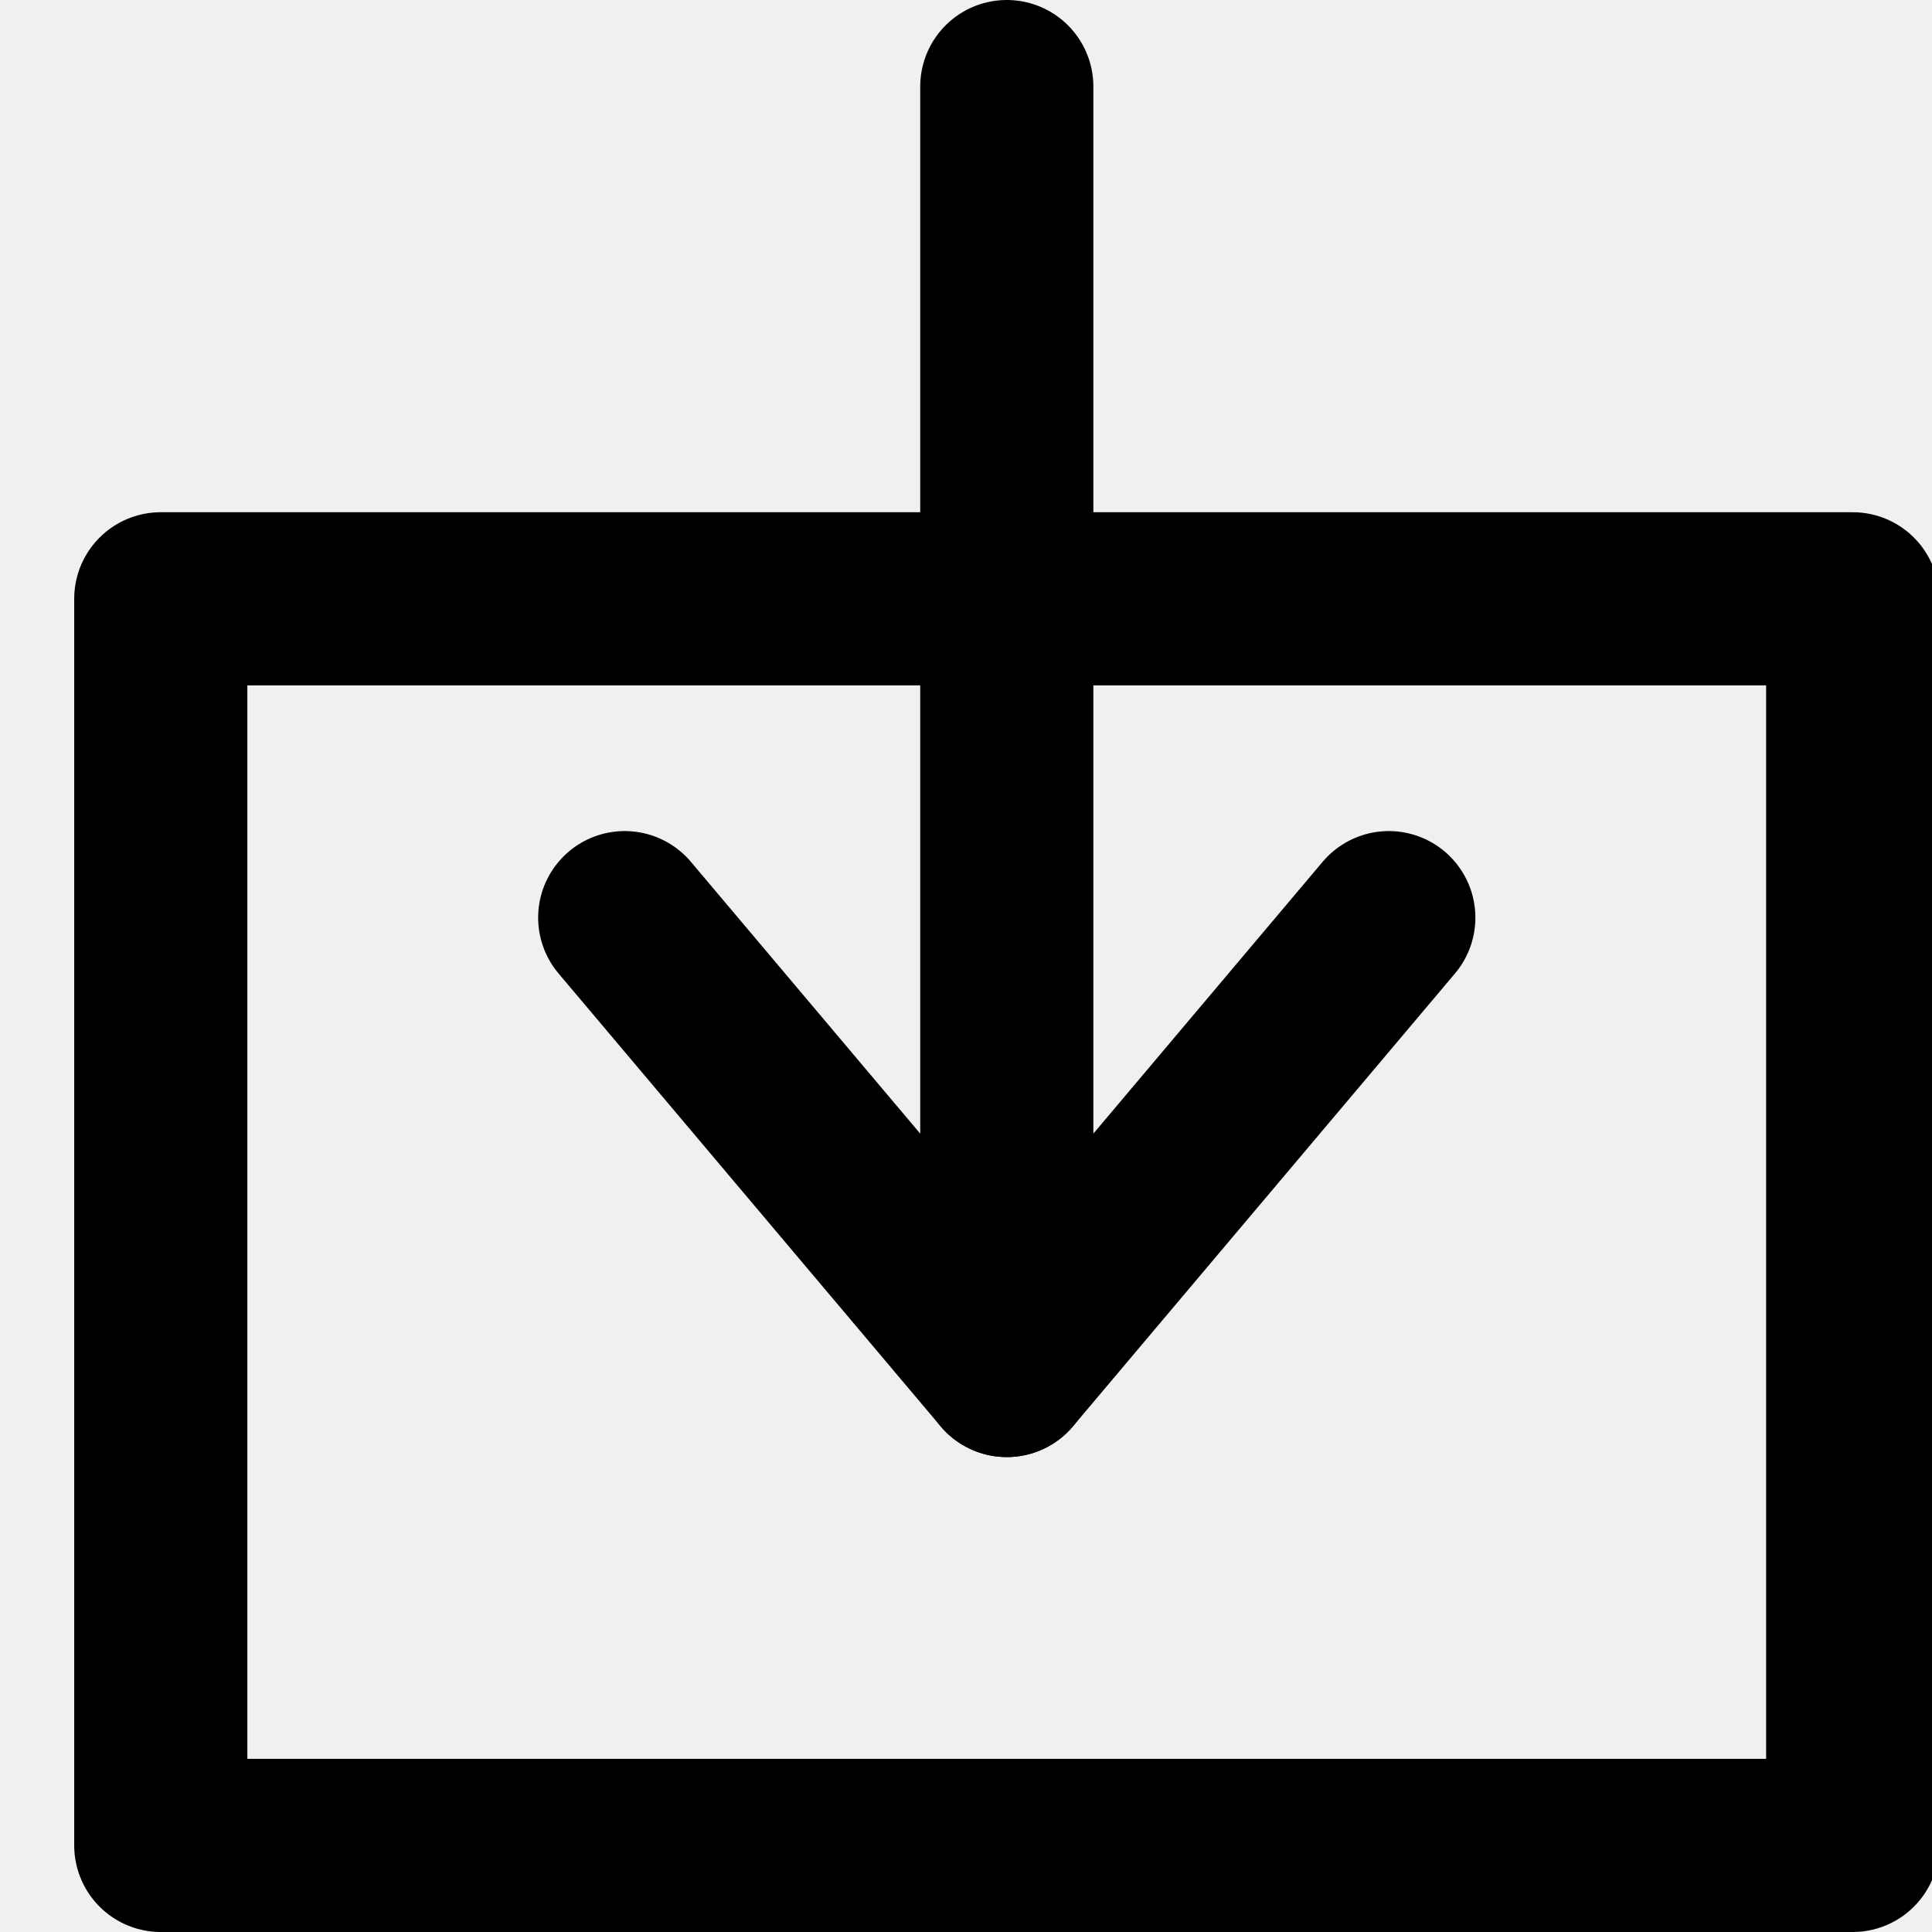
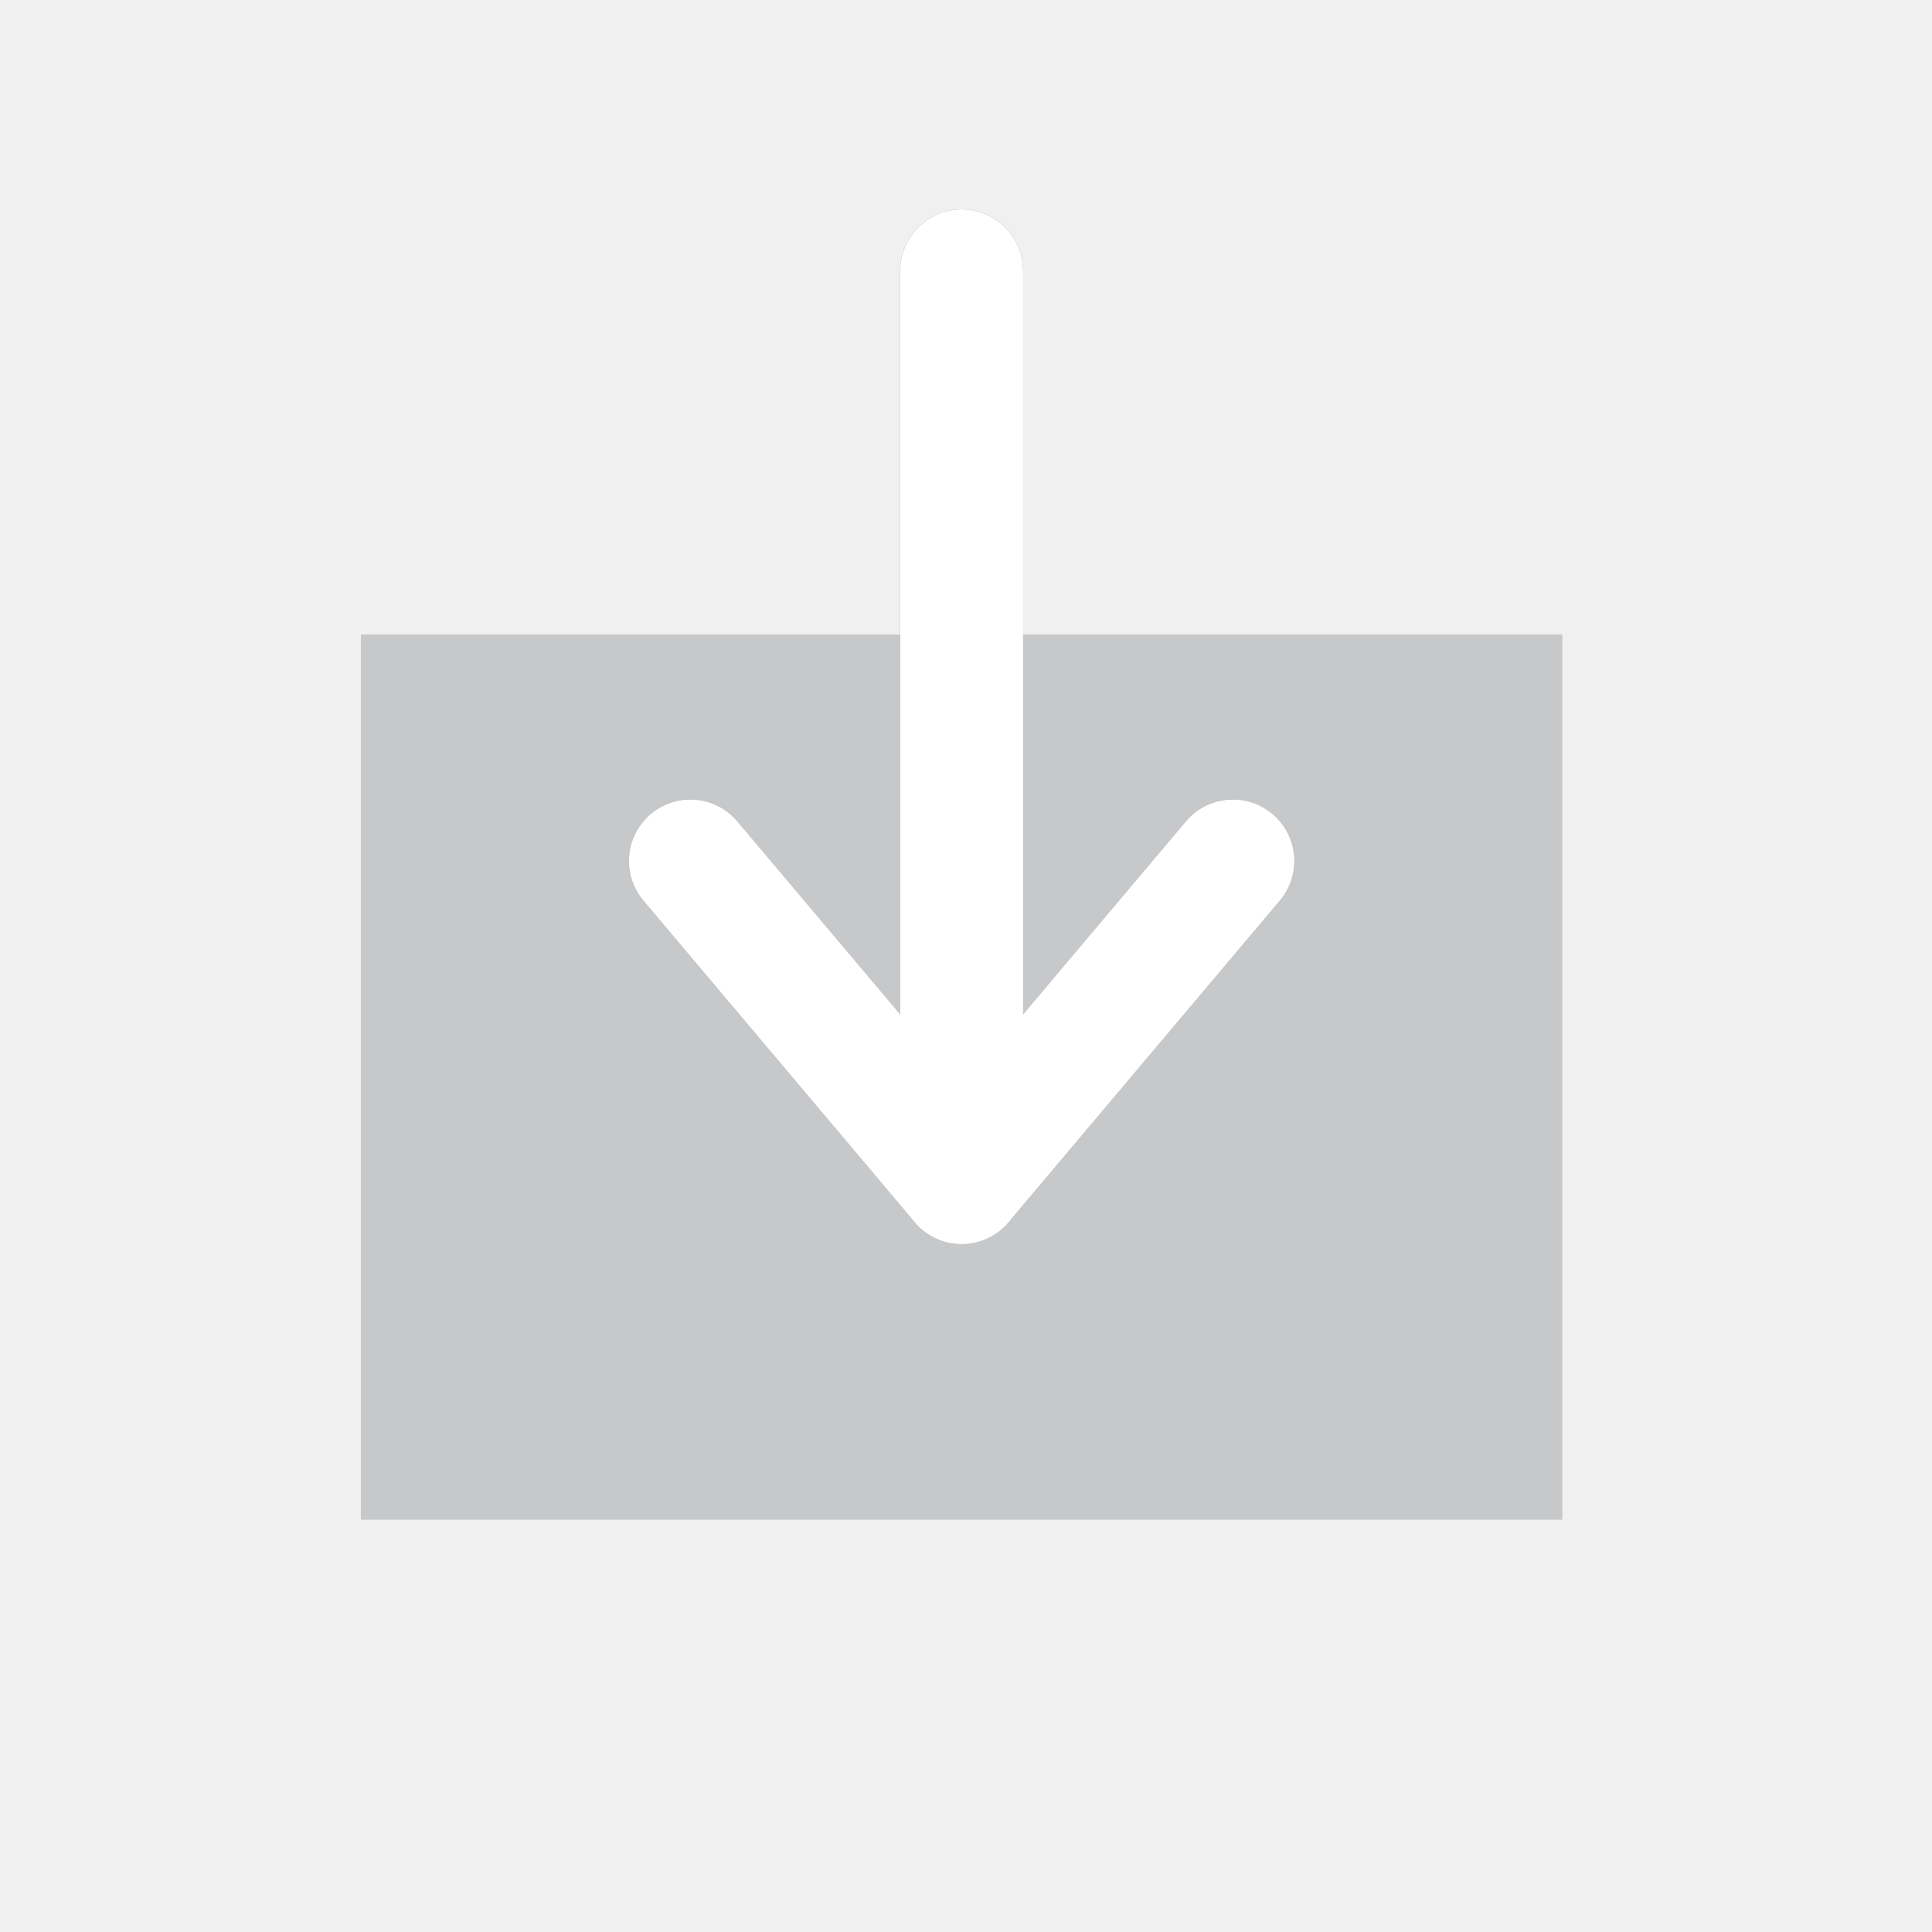
- <svg xmlns="http://www.w3.org/2000/svg" version="1.1" id="Icon" width="39.053" height="39.053" viewBox="-1.5 0 39.053 39.053" overflow="visible" enable-background="new 0 0 37.7 39.053" xml:space="preserve">
-   <polyline fill="none" stroke="#000000" stroke-width="3.5" stroke-linecap="round" stroke-linejoin="round" points="35.95,12.104   1.75,12.104 1.75,37.303 35.95,37.303 35.95,12.104 " />
-   <line fill="none" stroke="#000000" stroke-width="3.5" stroke-linecap="round" stroke-linejoin="round" x1="18.851" y1="27.703" x2="18.851" y2="1.75" />
-   <polyline fill="none" stroke="#000000" stroke-width="3.5" stroke-linecap="round" stroke-linejoin="round" points="26.573,18.549   18.851,27.703 11.128,18.549 " />
+ <svg xmlns="http://www.w3.org/2000/svg" enable-background="new 0 0 55 55" height="55px" version="1.1" viewBox="0 0 55 55" width="55px" x="0px" xml:space="preserve" y="0px">
+   <g display="block" id="insert-image">
+     <g>
+       <polyline fill="#C6C8CA" points="44.475,18.064 10.275,18.064 10.275,43.264 44.475,43.264 44.475,18.064   " />
+       <line fill="none" stroke="#808284" stroke-linecap="round" stroke-linejoin="round" stroke-width="3.5" x1="27.376" x2="27.376" y1="33.664" y2="7.712" />
+       <polyline fill="none" points="35.098,24.51     27.376,33.664 19.653,24.51   " stroke="#808284" stroke-linecap="round" stroke-linejoin="round" stroke-width="3.5" />
+     </g>
+     <g>
+       <line fill="none" stroke="#FFFFFF" stroke-linecap="round" stroke-linejoin="round" stroke-width="3.5" x1="27.376" x2="27.376" y1="33.664" y2="7.712" />
+       <polyline fill="none" points="35.098,24.51     27.376,33.664 19.653,24.51   " stroke="#FFFFFF" stroke-linecap="round" stroke-linejoin="round" stroke-width="3.5" />
+     </g>
+   </g>
</svg>
